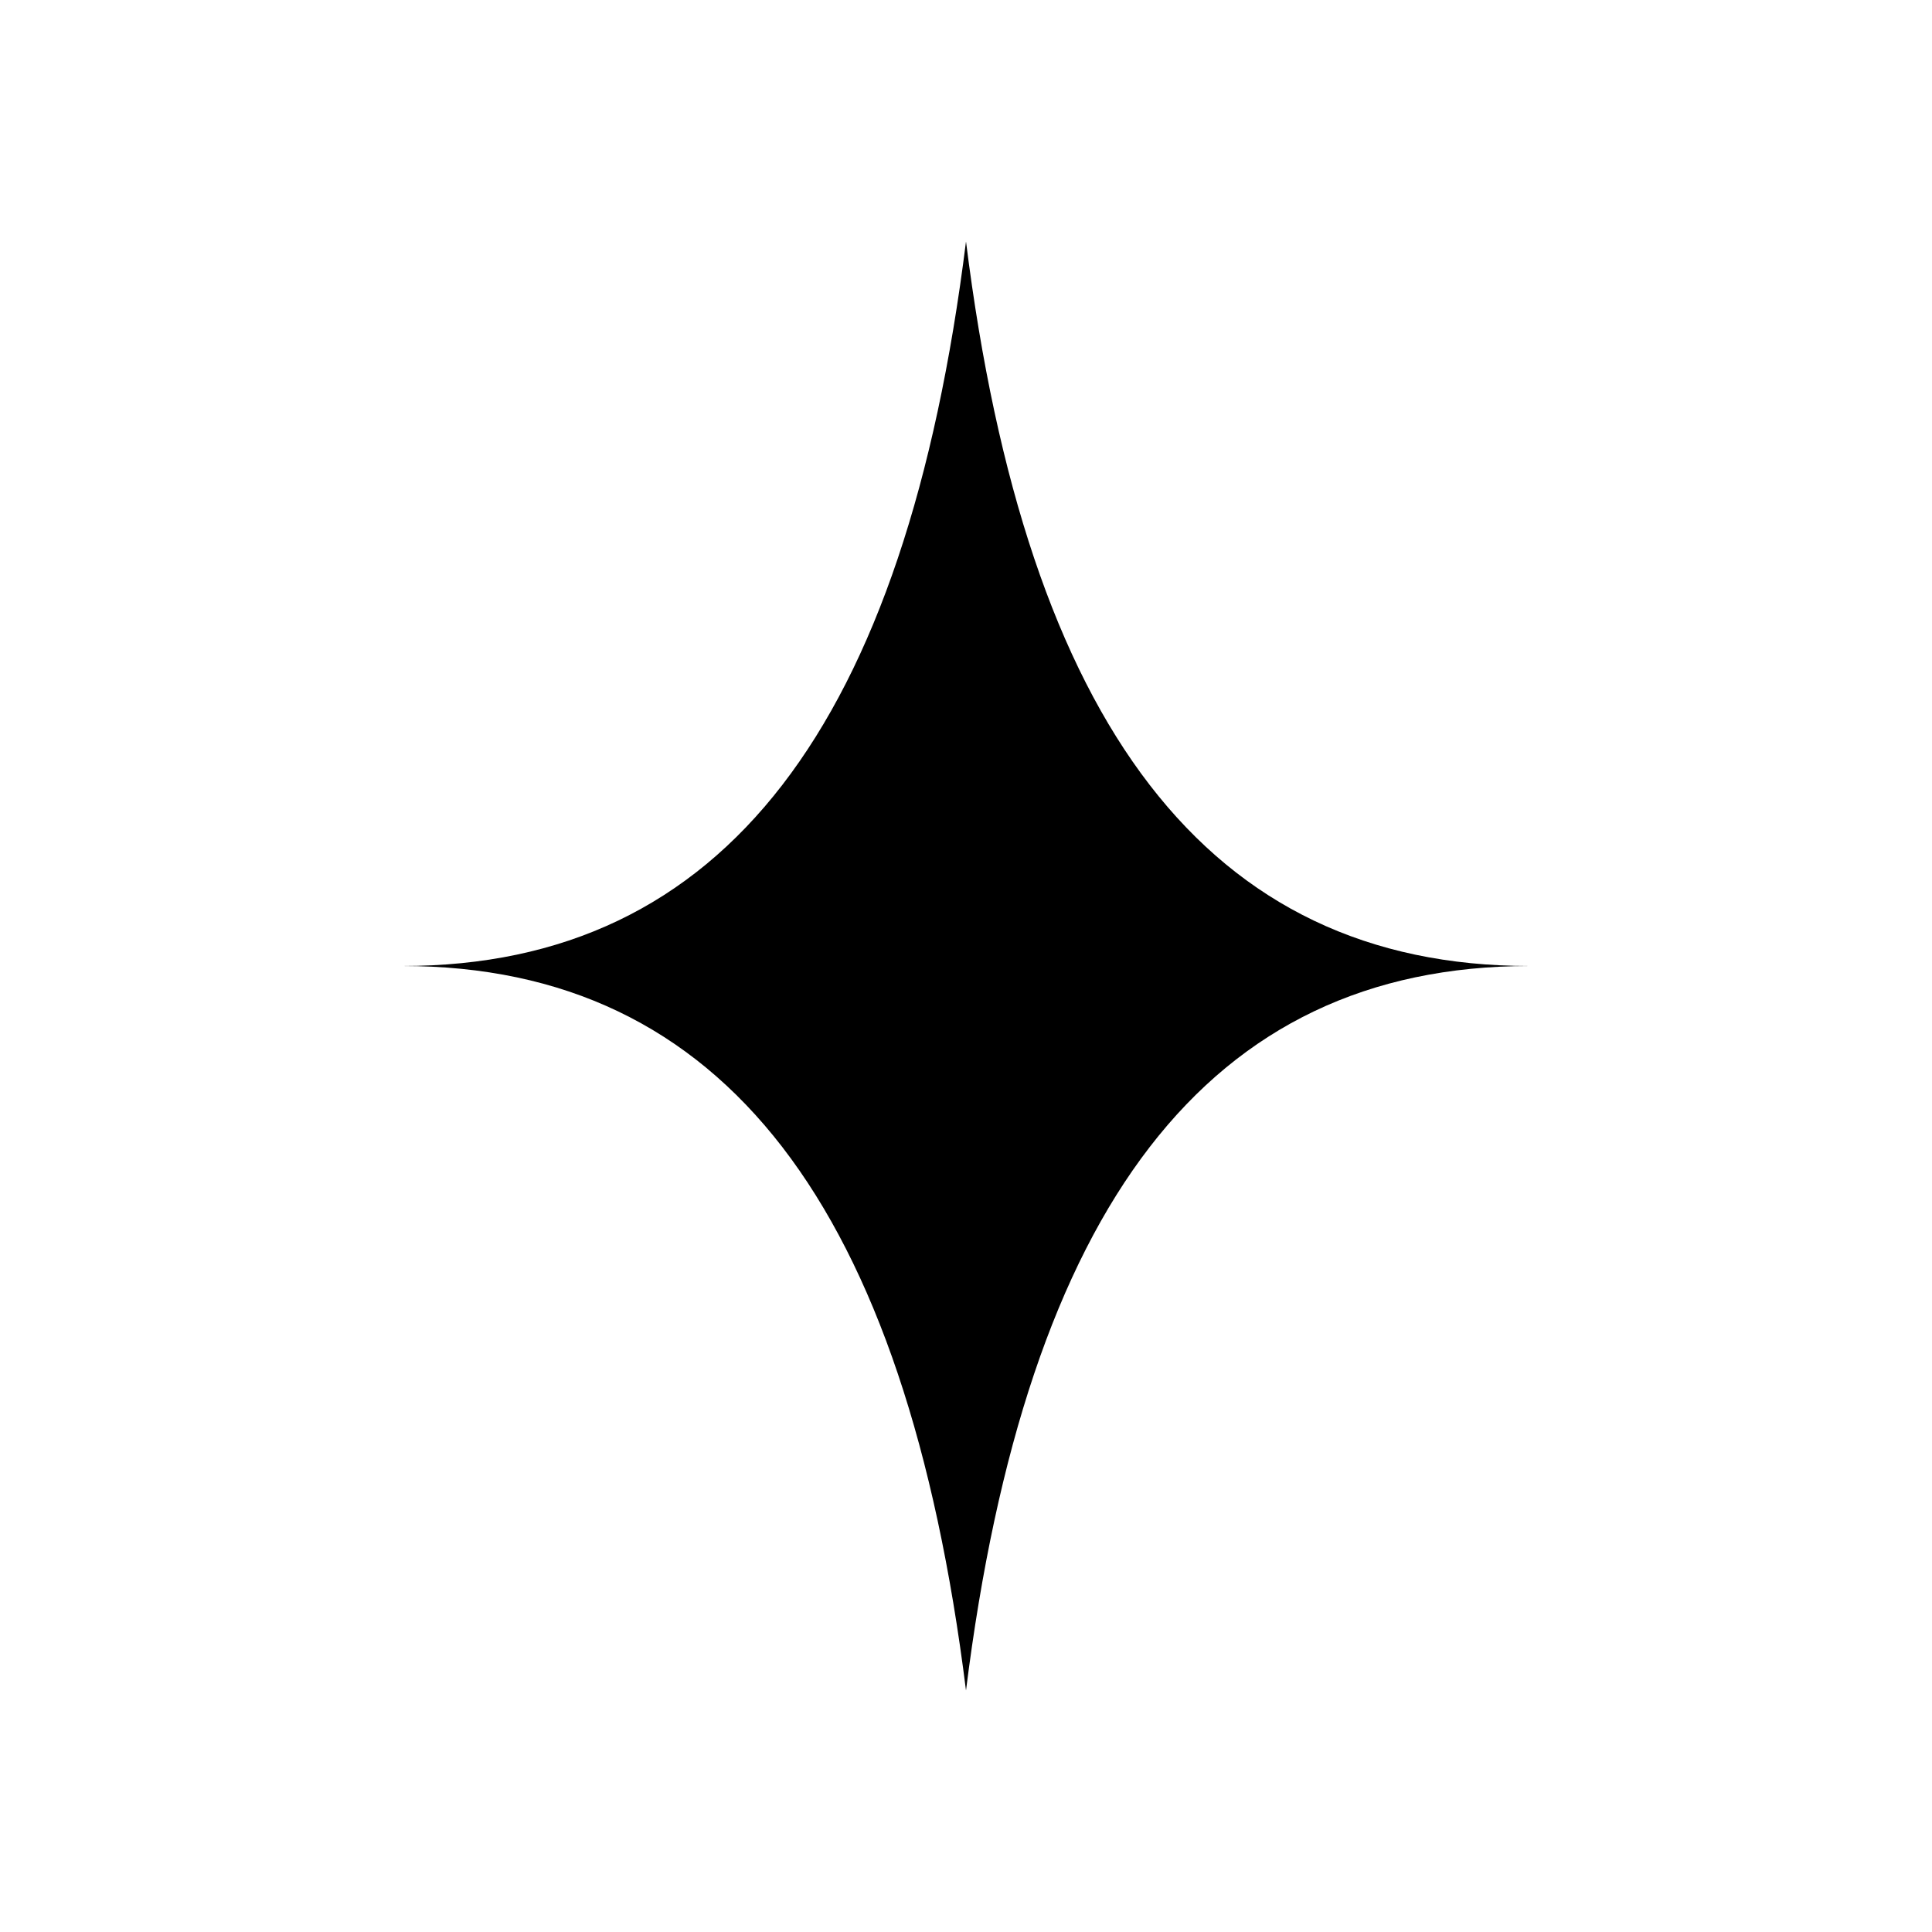
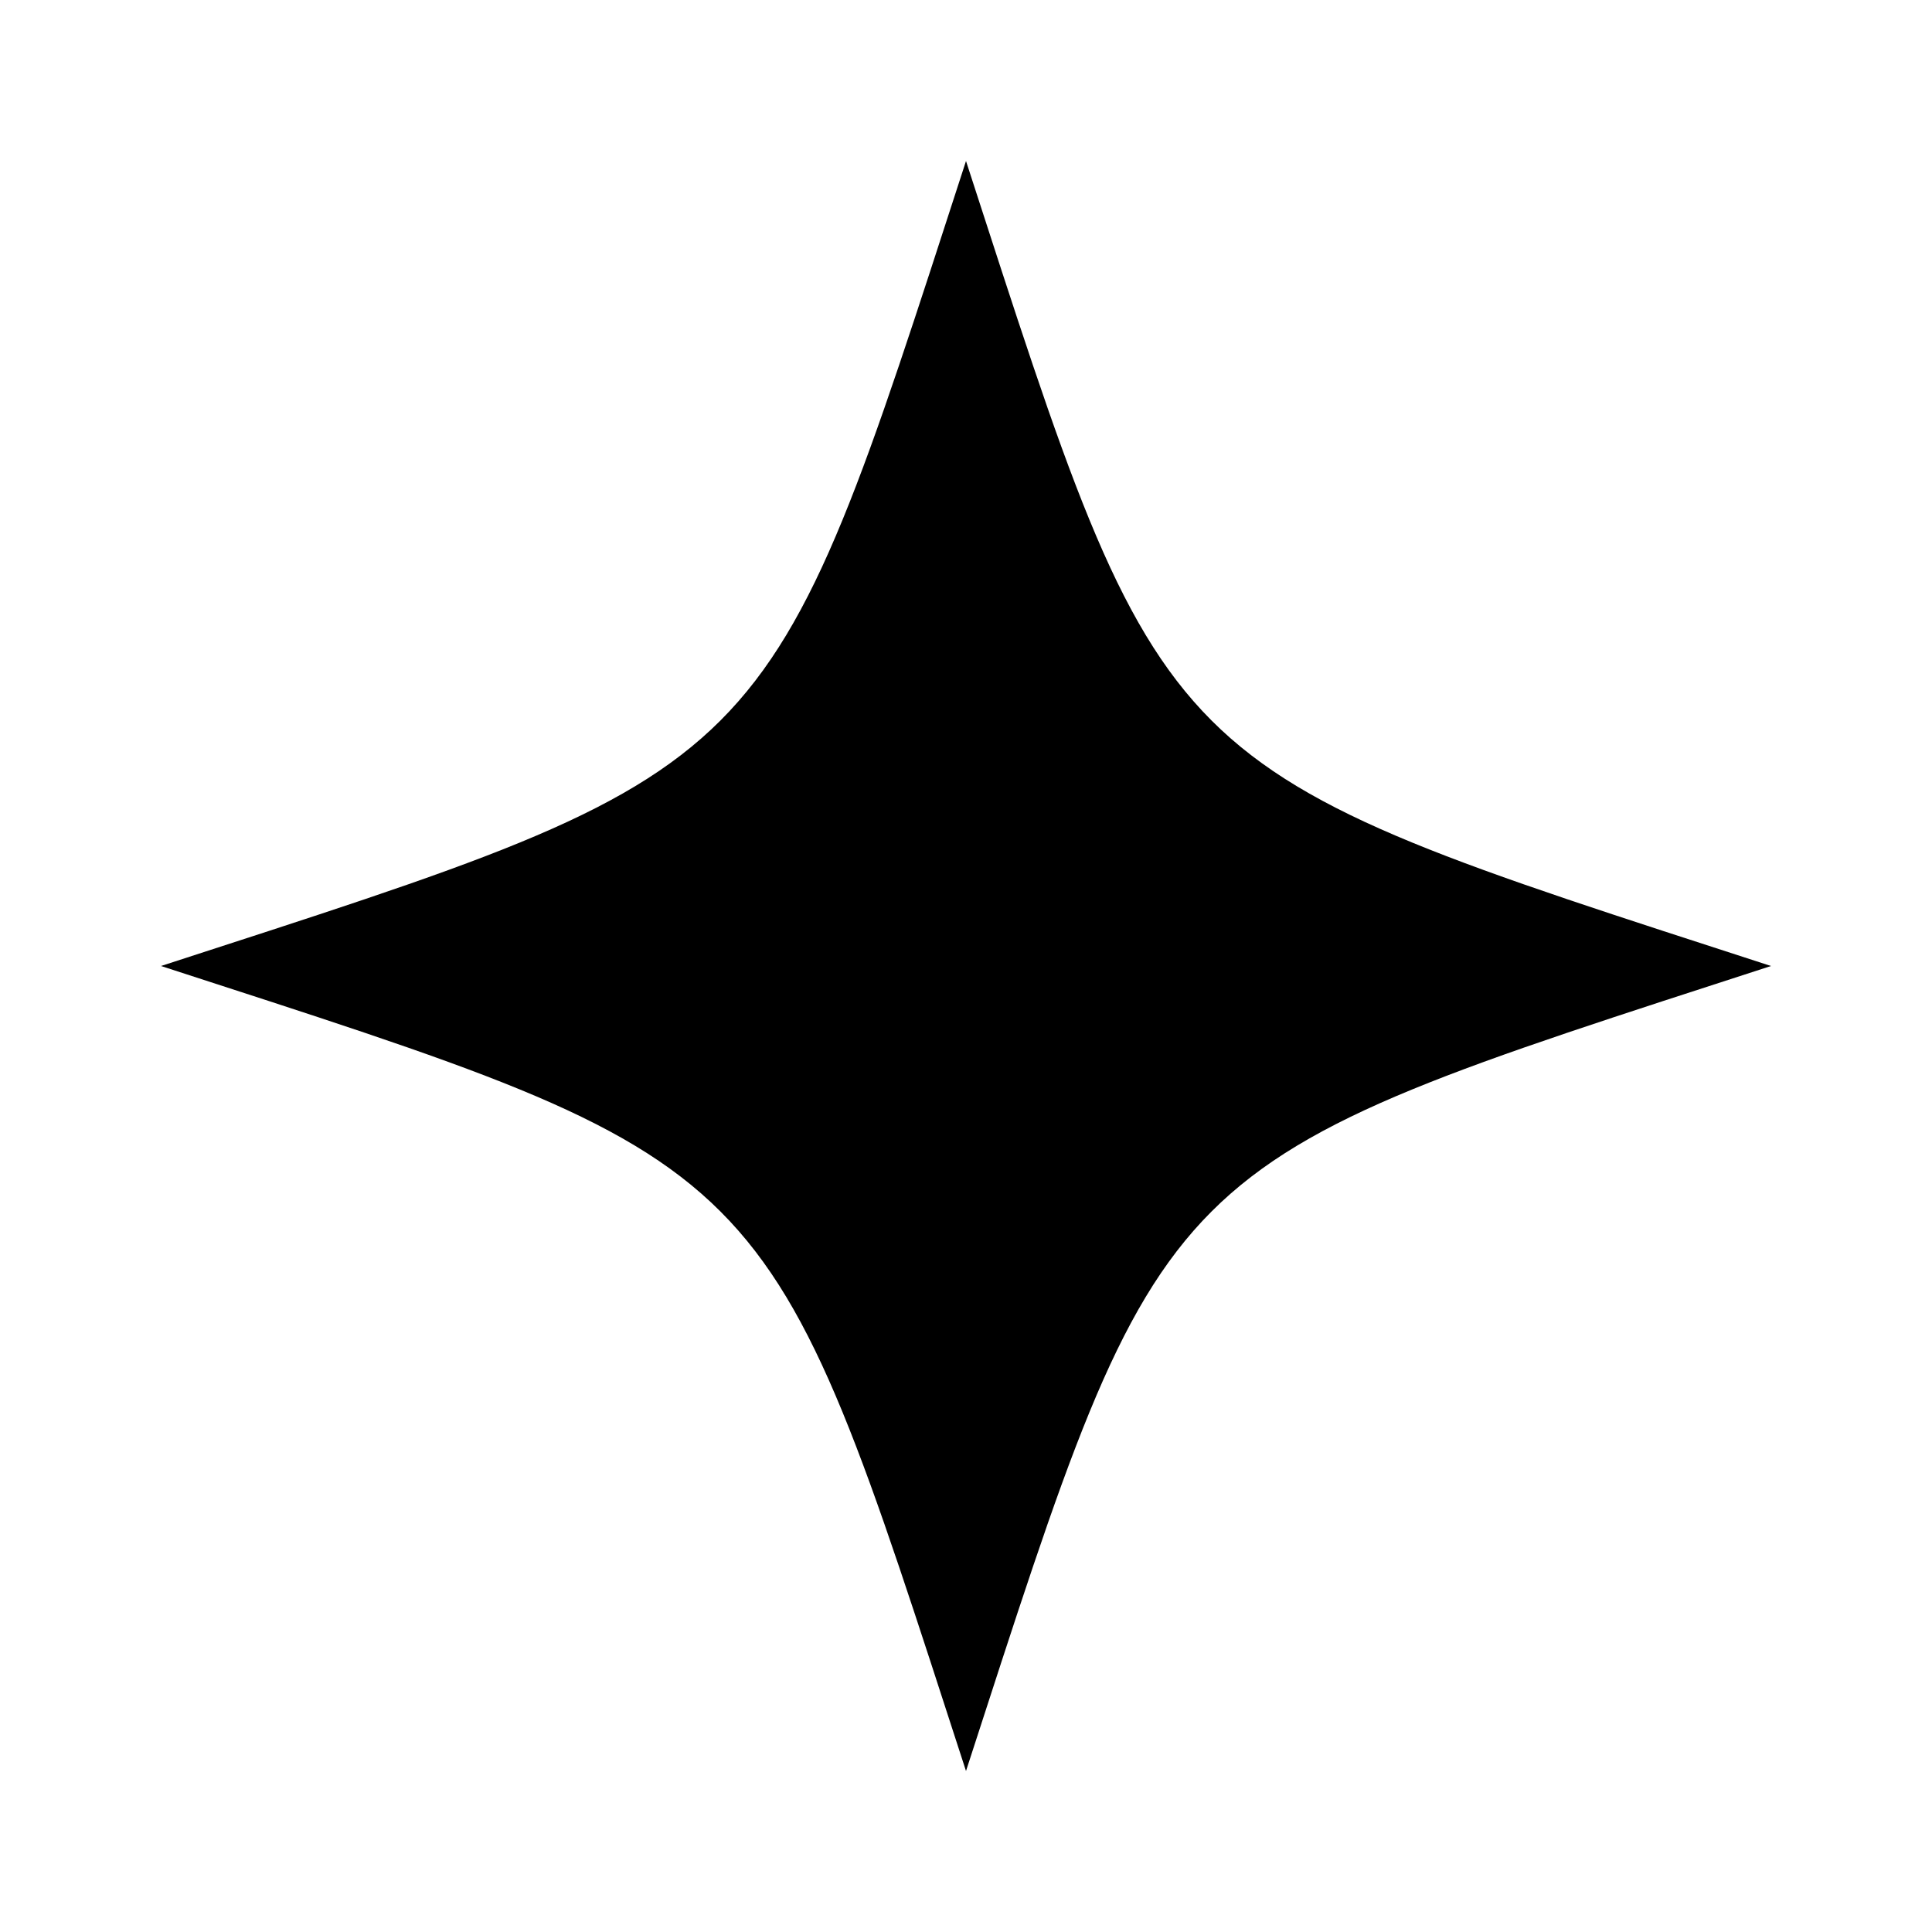
<svg xmlns="http://www.w3.org/2000/svg" viewBox="0 0 24 24" fill="none">
-   <path d="M12 3C12.75 9 15 12 19 12C15 12 12.75 15 12 21C11.25 15 9 12 5 12C9 12 11.25 9 12 3Z" fill="currentColor" />
+   <path d="M12 2C14.5 9.7 14.3 9.5 22 12C14.3 14.5 14.5 14.3 12 22C9.5 14.3 9.7 14.5 2 12C9.7 9.5 9.5 9.7 12 2Z" fill="currentColor" />
</svg>
